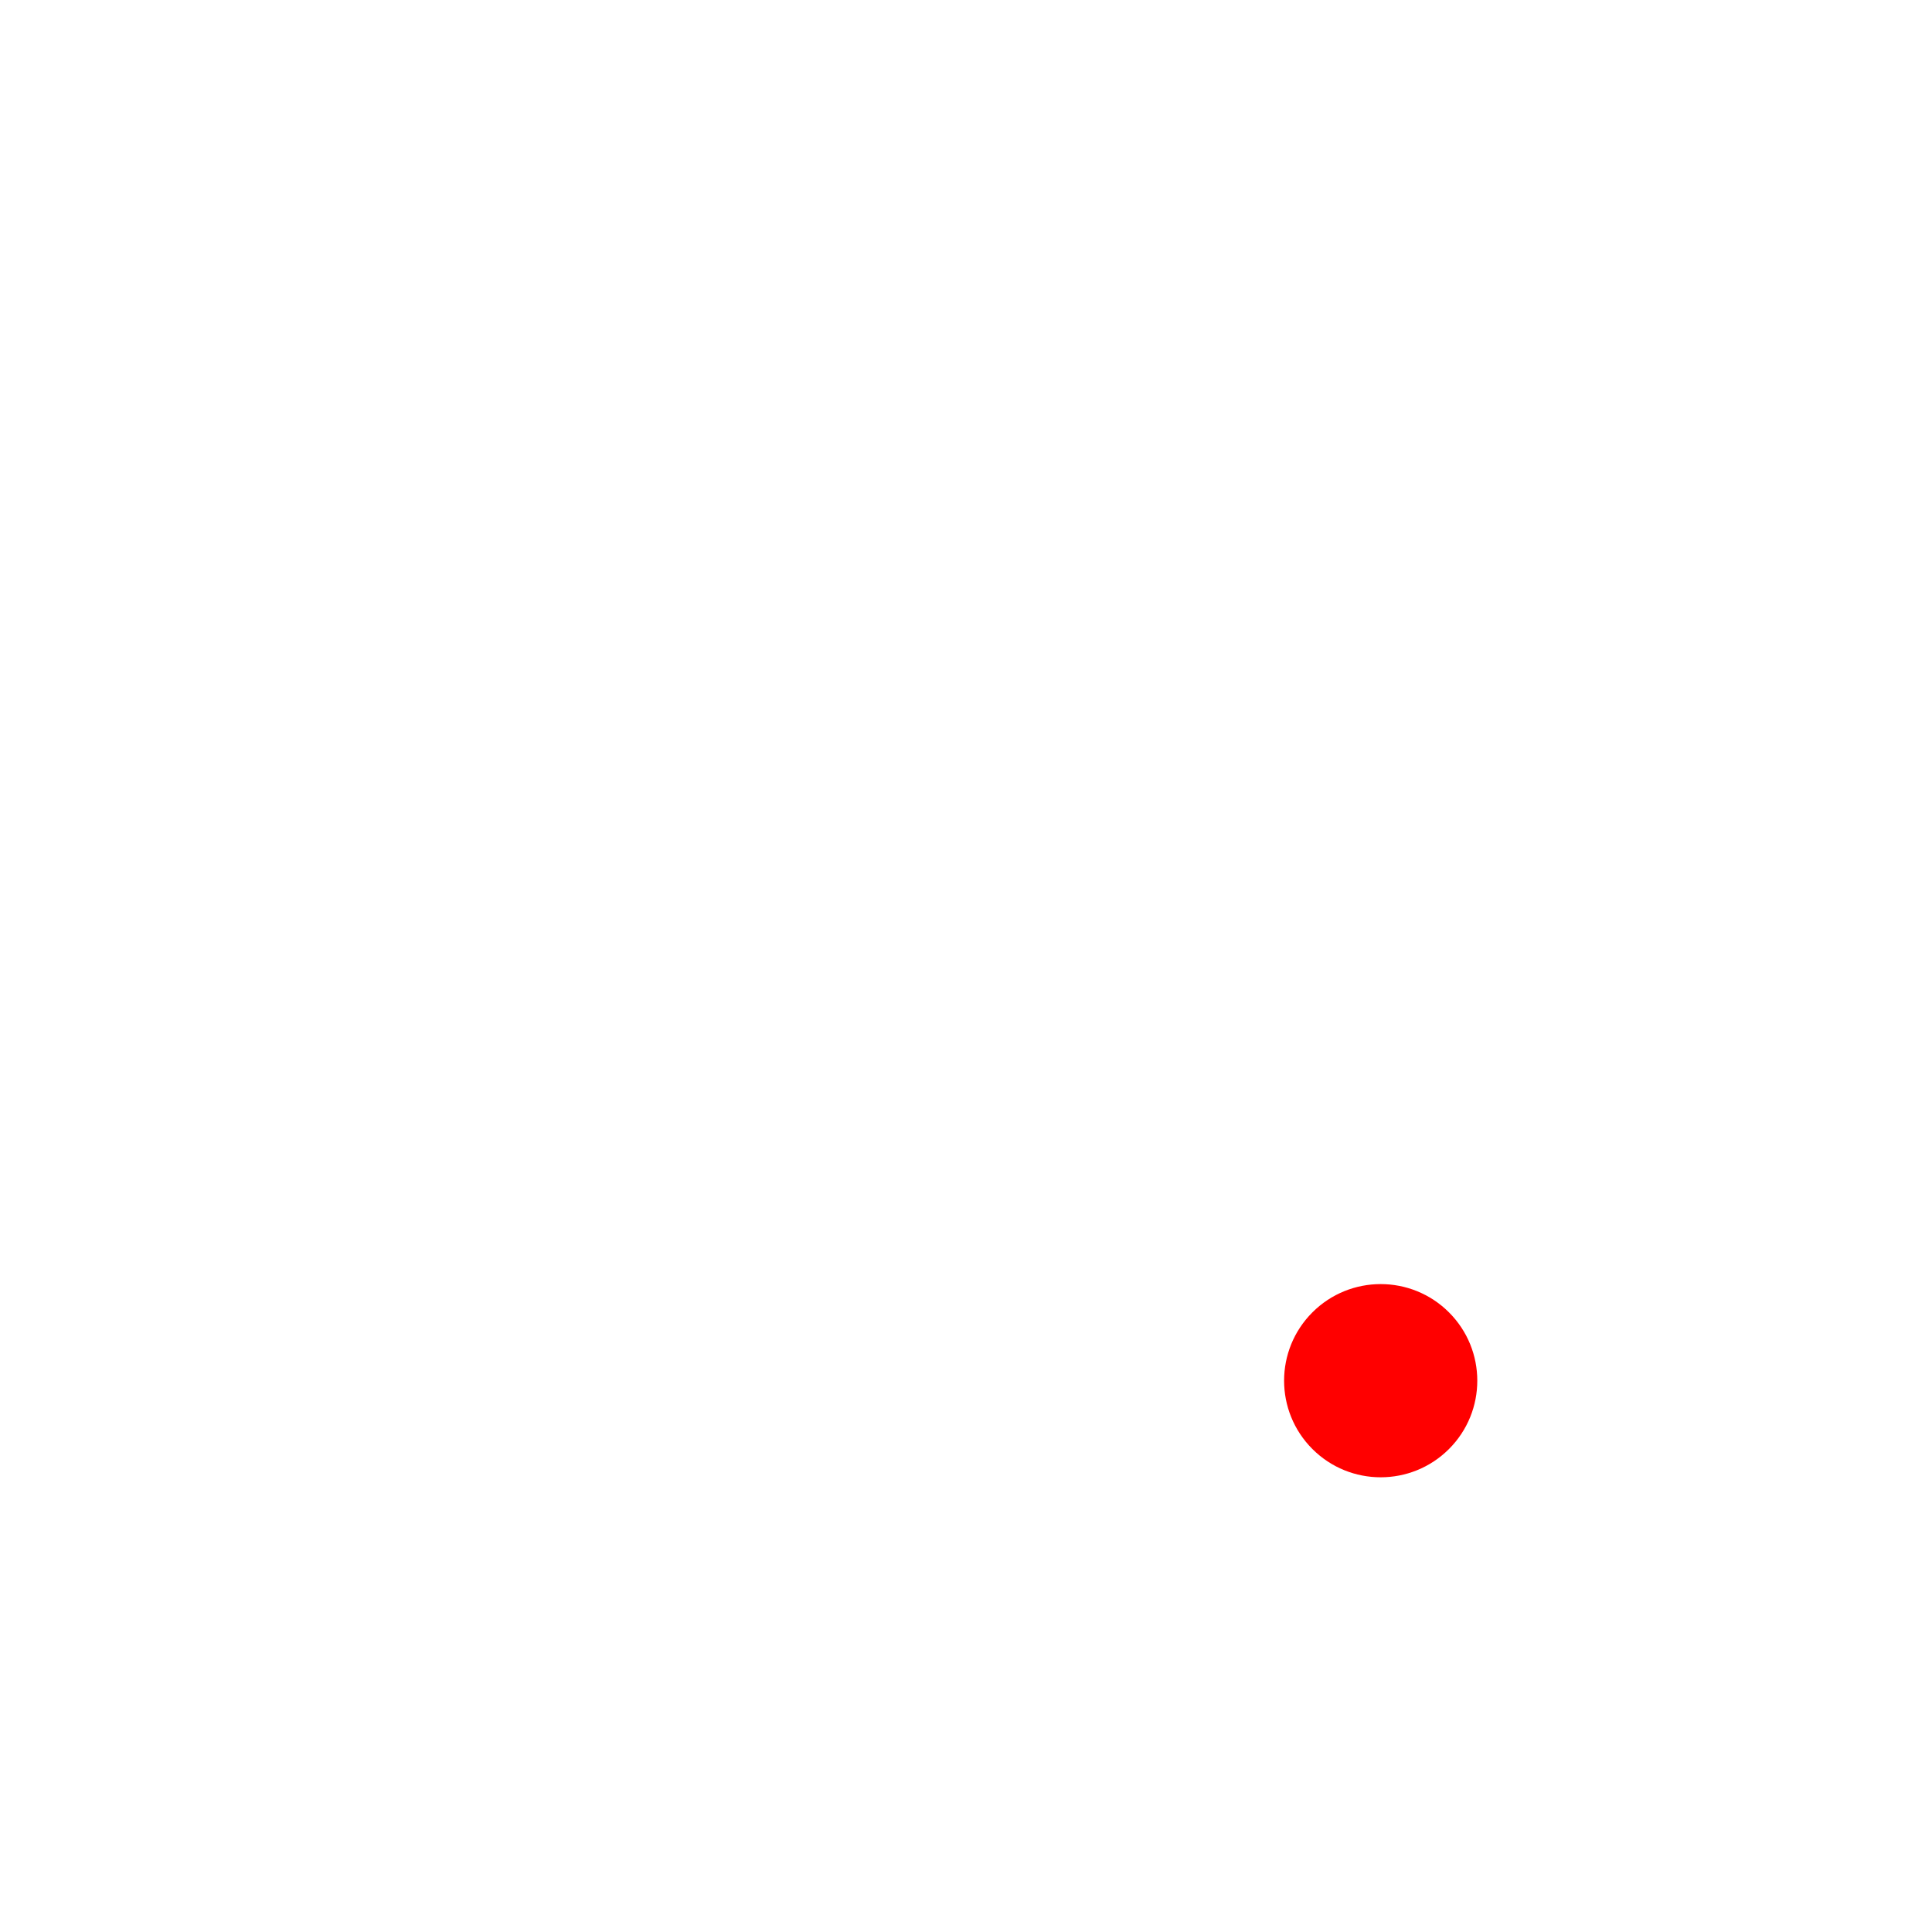
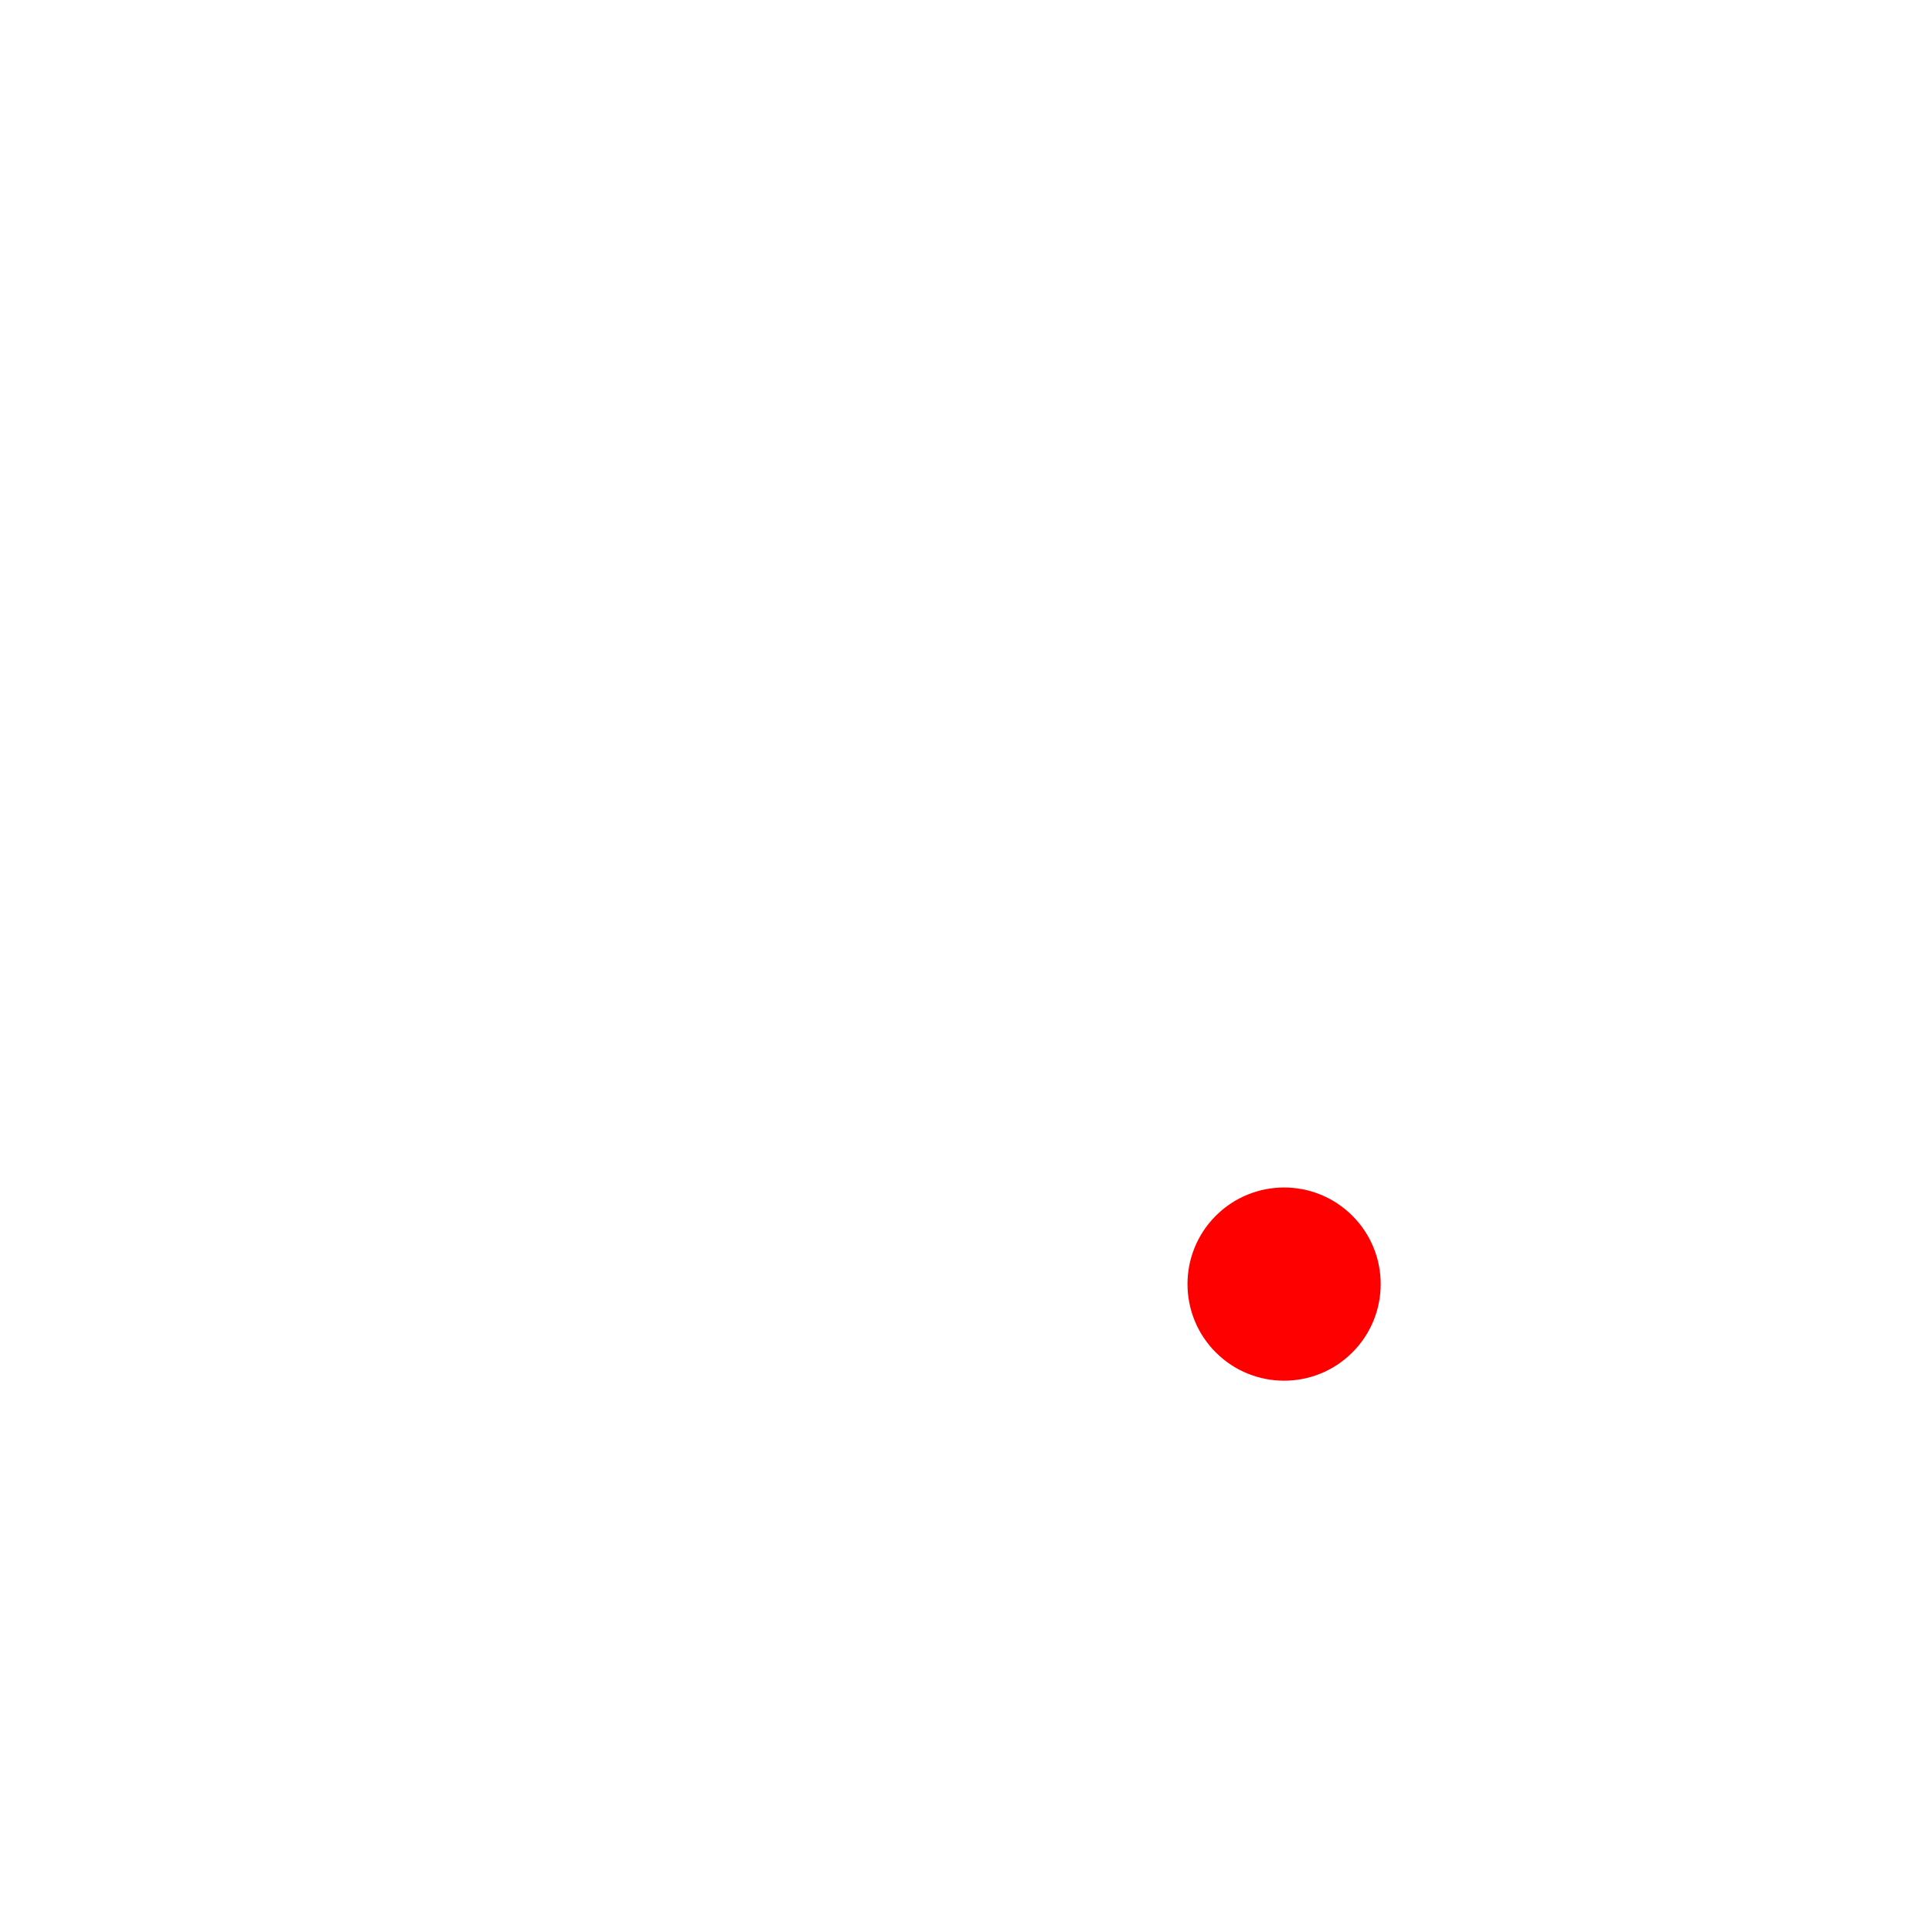
<svg xmlns="http://www.w3.org/2000/svg" xmlns:ns1="https://www.gtk.org/grappa" ns1:version="1" ns1:state="empty" ns1:state-change-delay="1000ms" ns1:time-since-load="5500ms" width="100" height="100" viewBox="0 0 100 100">
  <path id="line" visibility="hidden" stroke="rgb(0,0,0)" stroke-dasharray="0.5 1" stroke-dashoffset="-0.5" pathLength="1" d="M 10 10 L 90 90">
    <set id="gpa:out-of-state:line" attributeName="visibility" begin="gpa:states(0).end; 0ms" end="gpa:states(0).begin" to="hidden" ns1:status="done" ns1:computed-simple-duration="indefinite" ns1:current-start-time="6000ms" />
    <animate id="gpa:transition:fade-in:stroke-dasharray:line" attributeName="stroke-dasharray" begin="gpa:states(0).begin" dur="1000ms" repeatDur="1000ms" fill="freeze" from="0 2" to="1 0" keySplines="0 0 1 1" keyTimes="0; 1" calcMode="spline" ns1:status="done" />
    <animate id="gpa:transition:fade-out:stroke-dasharray:line" attributeName="stroke-dasharray" begin="gpa:states(0).end -1000ms" dur="1000ms" repeatDur="1000ms" fill="freeze" from="1 0" to="0 2" keySplines="0 0 1 1" keyTimes="0; 1" calcMode="spline" ns1:status="running" ns1:current-start-time="5000ms" ns1:current-end-time="6000ms" />
    <animate id="gpa:transition:fade-in:stroke-dashoffset:line" attributeName="stroke-dashoffset" begin="gpa:states(0).begin" dur="1000ms" repeatDur="1000ms" fill="freeze" from="-1" to="0" keySplines="0 0 1 1" keyTimes="0; 1" calcMode="spline" ns1:status="done" />
    <animate id="gpa:transition:fade-out:stroke-dashoffset:line" attributeName="stroke-dashoffset" begin="gpa:states(0).end -1000ms" dur="1000ms" repeatDur="1000ms" fill="freeze" from="0" to="-1" keySplines="0 0 1 1" keyTimes="0; 1" calcMode="spline" ns1:status="running" ns1:current-start-time="5000ms" ns1:current-end-time="6000ms" />
    <set id="gpa:path-length" attributeName="pathLength" begin="0ms" end="indefinite" to="1" ns1:status="running" ns1:computed-simple-duration="indefinite" ns1:current-start-time="0ms" />
  </path>
-   <circle id="red" transform="translate(70, 70) rotate(45, 5, 5)" fill="rgb(255,0,0)" pathLength="1" cx="0" cy="5" r="5">
+   <circle id="red" transform="translate(70, 70) rotate(45, 0, 0) translate(-5, -5)" fill="rgb(255,0,0)" pathLength="1" cx="0" cy="5" r="5">
    <set id="gpa:out-of-state:red" attributeName="visibility" begin="gpa:states(all).end; 0ms" end="gpa:states(all).begin" to="hidden" ns1:status="done" ns1:computed-simple-duration="indefinite" ns1:current-start-time="6000ms" />
    <animateMotion id="gpa:attachment:red" begin="0ms" end="0.001ms" dur="0.001ms" fill="freeze" keyTimes="0; 1" calcMode="linear" keyPoints="0.5; 0.5" rotate="auto" ns1:status="done">
      <mpath href="line" />
    </animateMotion>
    <animateMotion id="gpa:attachment-transition:fade-in:red" begin="gpa:transition:fade-in:stroke-dasharray:line.begin" end="gpa:transition:fade-in:stroke-dasharray:line.end" dur="1000ms" fill="freeze" keySplines="0 0 1 1" keyTimes="0; 1" calcMode="spline" keyPoints="1; 0.5" rotate="auto" ns1:status="done">
      <mpath href="line" />
    </animateMotion>
    <animateMotion id="gpa:attachment-transition:fade-out:red" begin="gpa:transition:fade-out:stroke-dasharray:line.begin" end="gpa:transition:fade-out:stroke-dasharray:line.end" dur="1000ms" fill="freeze" keySplines="0 0 1 1" keyTimes="0; 1" calcMode="spline" keyPoints="0.5; 1" rotate="auto" ns1:status="running" ns1:current-start-time="5000ms" ns1:current-end-time="6000ms">
      <mpath href="line" />
    </animateMotion>
    <set id="gpa:path-length" attributeName="pathLength" begin="0ms" end="indefinite" to="1" ns1:status="running" ns1:computed-simple-duration="indefinite" ns1:current-start-time="0ms" />
  </circle>
</svg>
